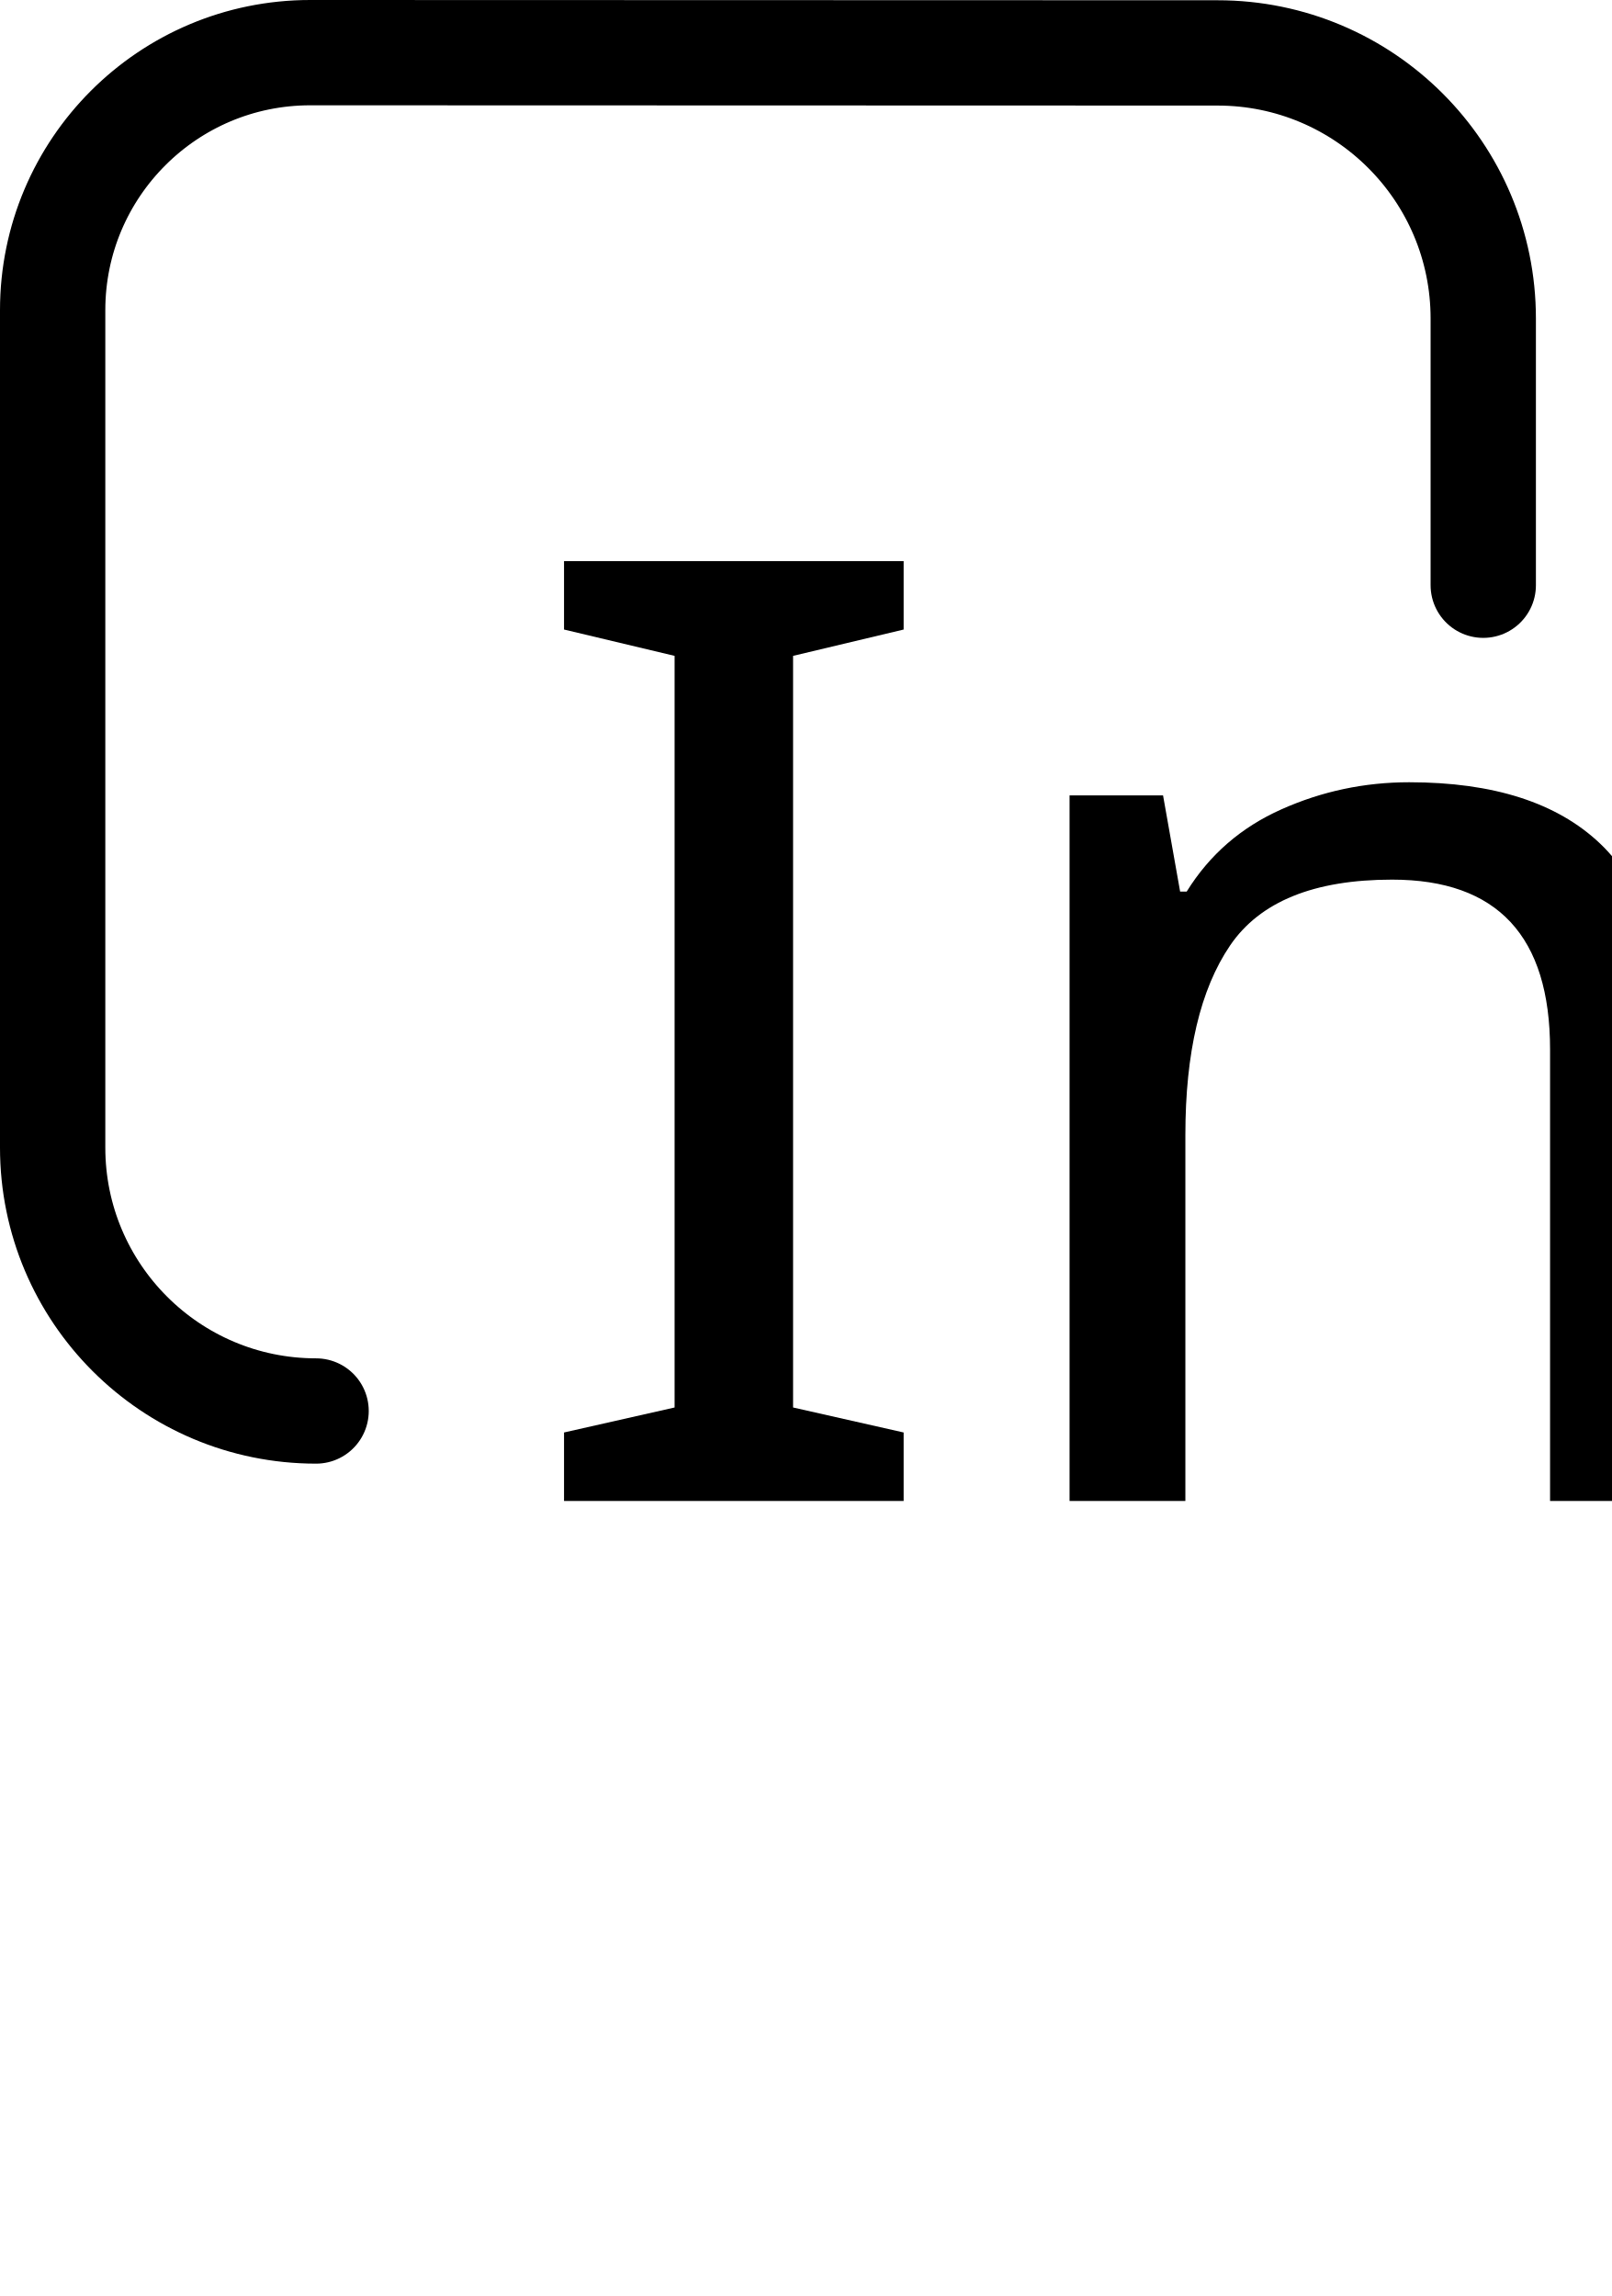
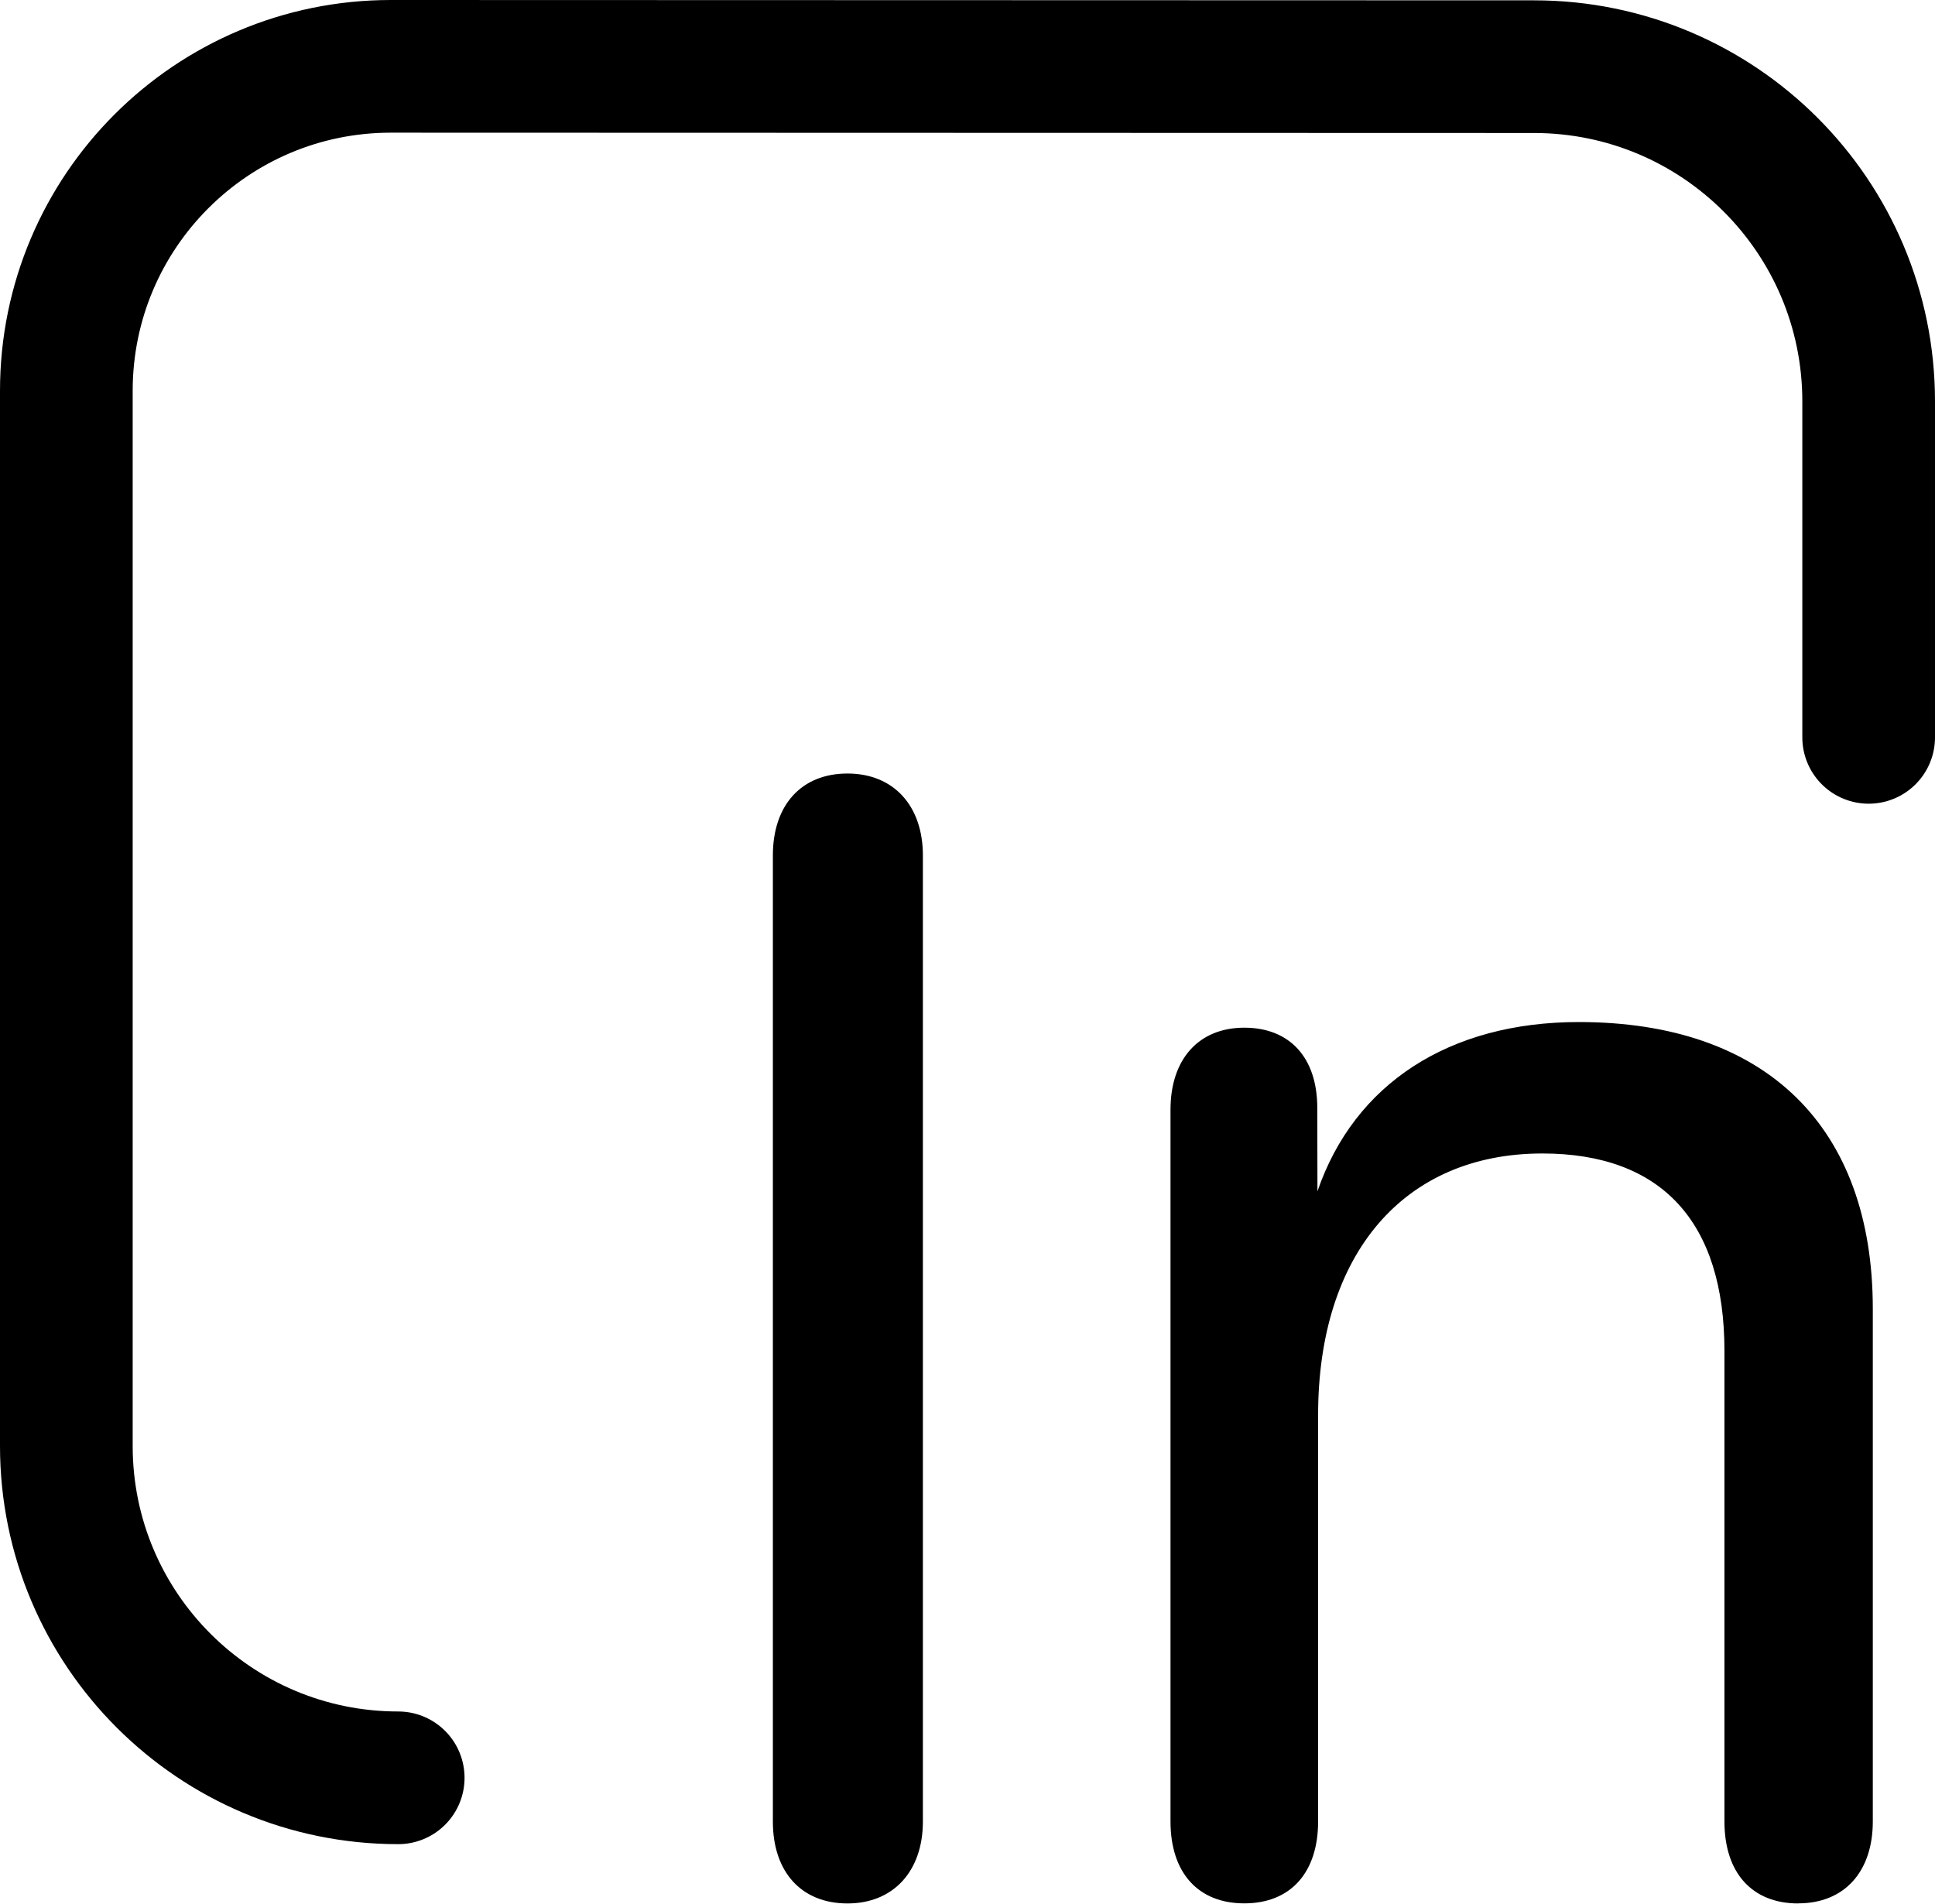
- <svg xmlns="http://www.w3.org/2000/svg" id="Ebene_1" data-name="Ebene 1" viewBox="0 0 244.82 348.86">
+ <svg xmlns="http://www.w3.org/2000/svg" id="Ebene_1" data-name="Ebene 1" viewBox="0 0 233.34 229.54">
  <defs>
    <style>
      .cls-1 {
-         font-family: SFCompactRounded-Regular, 'SF Compact Rounded';
-         font-size: 200px;
-       }
- 
-       .cls-2 {
        fill: none;
        stroke: #000;
        stroke-linecap: round;
        stroke-miterlimit: 10;
        stroke-width: 16px;
      }
    </style>
  </defs>
-   <text class="cls-1" transform="translate(77.69 228.06)">
-     <tspan x="0" y="0">In</tspan>
-   </text>
-   <path class="cls-2" d="M48.02,214.39c-22.1,0-40.02-17.92-40.02-40.02V47.13c0-21.61,17.52-39.13,39.13-39.13l137.85.04c22.29,0,40.36,18.07,40.36,40.36v40.52" />
+   <g>
+     <g>
+       <path d="M93.7,219.66v-116.5c0-5.76,3.22-9.38,8.5-9.38s8.59,3.61,8.59,9.38v116.5c0,5.76-3.32,9.38-8.59,9.38s-8.5-3.61-8.5-9.38Z" />
+       <path d="M102.2,229.54c-5.55,0-9-3.78-9-9.88v-116.5c0-6.09,3.45-9.88,9-9.88s9.09,3.88,9.09,9.88v116.5c0,6-3.57,9.88-9.09,9.88ZM102.2,94.28c-4.93,0-8,3.4-8,8.88v116.5c0,5.47,3.06,8.88,8,8.88s8.09-3.4,8.09-8.88v-116.5c0-5.47-3.1-8.88-8.09-8.88Z" />
+     </g>
+     <g>
+       <path d="M216.85,229.04c-5.27,0-8.4-3.52-8.4-9.38v-56.74c0-15.92-8.01-24.32-22.46-24.32-16.89,0-27.54,12.01-27.54,32.03v49.02c0,5.86-3.12,9.38-8.4,9.38s-8.4-3.52-8.4-9.38v-85.84c0-5.86,3.22-9.38,8.4-9.38s8.3,3.42,8.3,9.18v10.55h.88c4.3-12.99,15.43-20.41,31.15-20.41,22.17,0,34.96,12.5,34.96,34.08v61.82c0,5.86-3.22,9.38-8.5,9.38Z" />
+       <path d="M216.85,229.54c-5.57,0-8.9-3.69-8.9-9.88v-56.74c0-15.58-7.59-23.82-21.96-23.82-16.68,0-27.04,12.08-27.04,31.53v49.02c0,6.18-3.33,9.88-8.9,9.88s-8.9-3.69-8.9-9.88v-85.84c0-6.09,3.41-9.88,8.9-9.88s8.8,3.62,8.8,9.68l.02,10.05c4.45-12.98,15.91-20.41,31.51-20.41,22.54,0,35.46,12.6,35.46,34.58v61.82c0,6.09-3.45,9.88-9,9.88ZM185.99,138.11c14.81,0,22.96,8.81,22.96,24.82v56.74c0,5.56,2.95,8.88,7.9,8.88s8-3.32,8-8.88v-61.82c0-21.34-12.56-33.58-34.46-33.58-15.5,0-26.4,7.13-30.68,20.07l-.11.34h-1.74v-11.05c0-5.43-2.92-8.68-7.8-8.68s-7.9,3.32-7.9,8.88v85.84c0,5.56,2.95,8.88,7.9,8.88s7.9-3.32,7.9-8.88v-49.02c0-20.07,10.74-32.53,28.04-32.53Z" />
+     </g>
+   </g>
+   <path class="cls-1" d="M48.02,214.39c-22.1,0-40.02-17.92-40.02-40.02V47.13c0-21.61,17.52-39.13,39.13-39.13l137.85.04c22.29,0,40.36,18.07,40.36,40.36v40.52" />
</svg>
